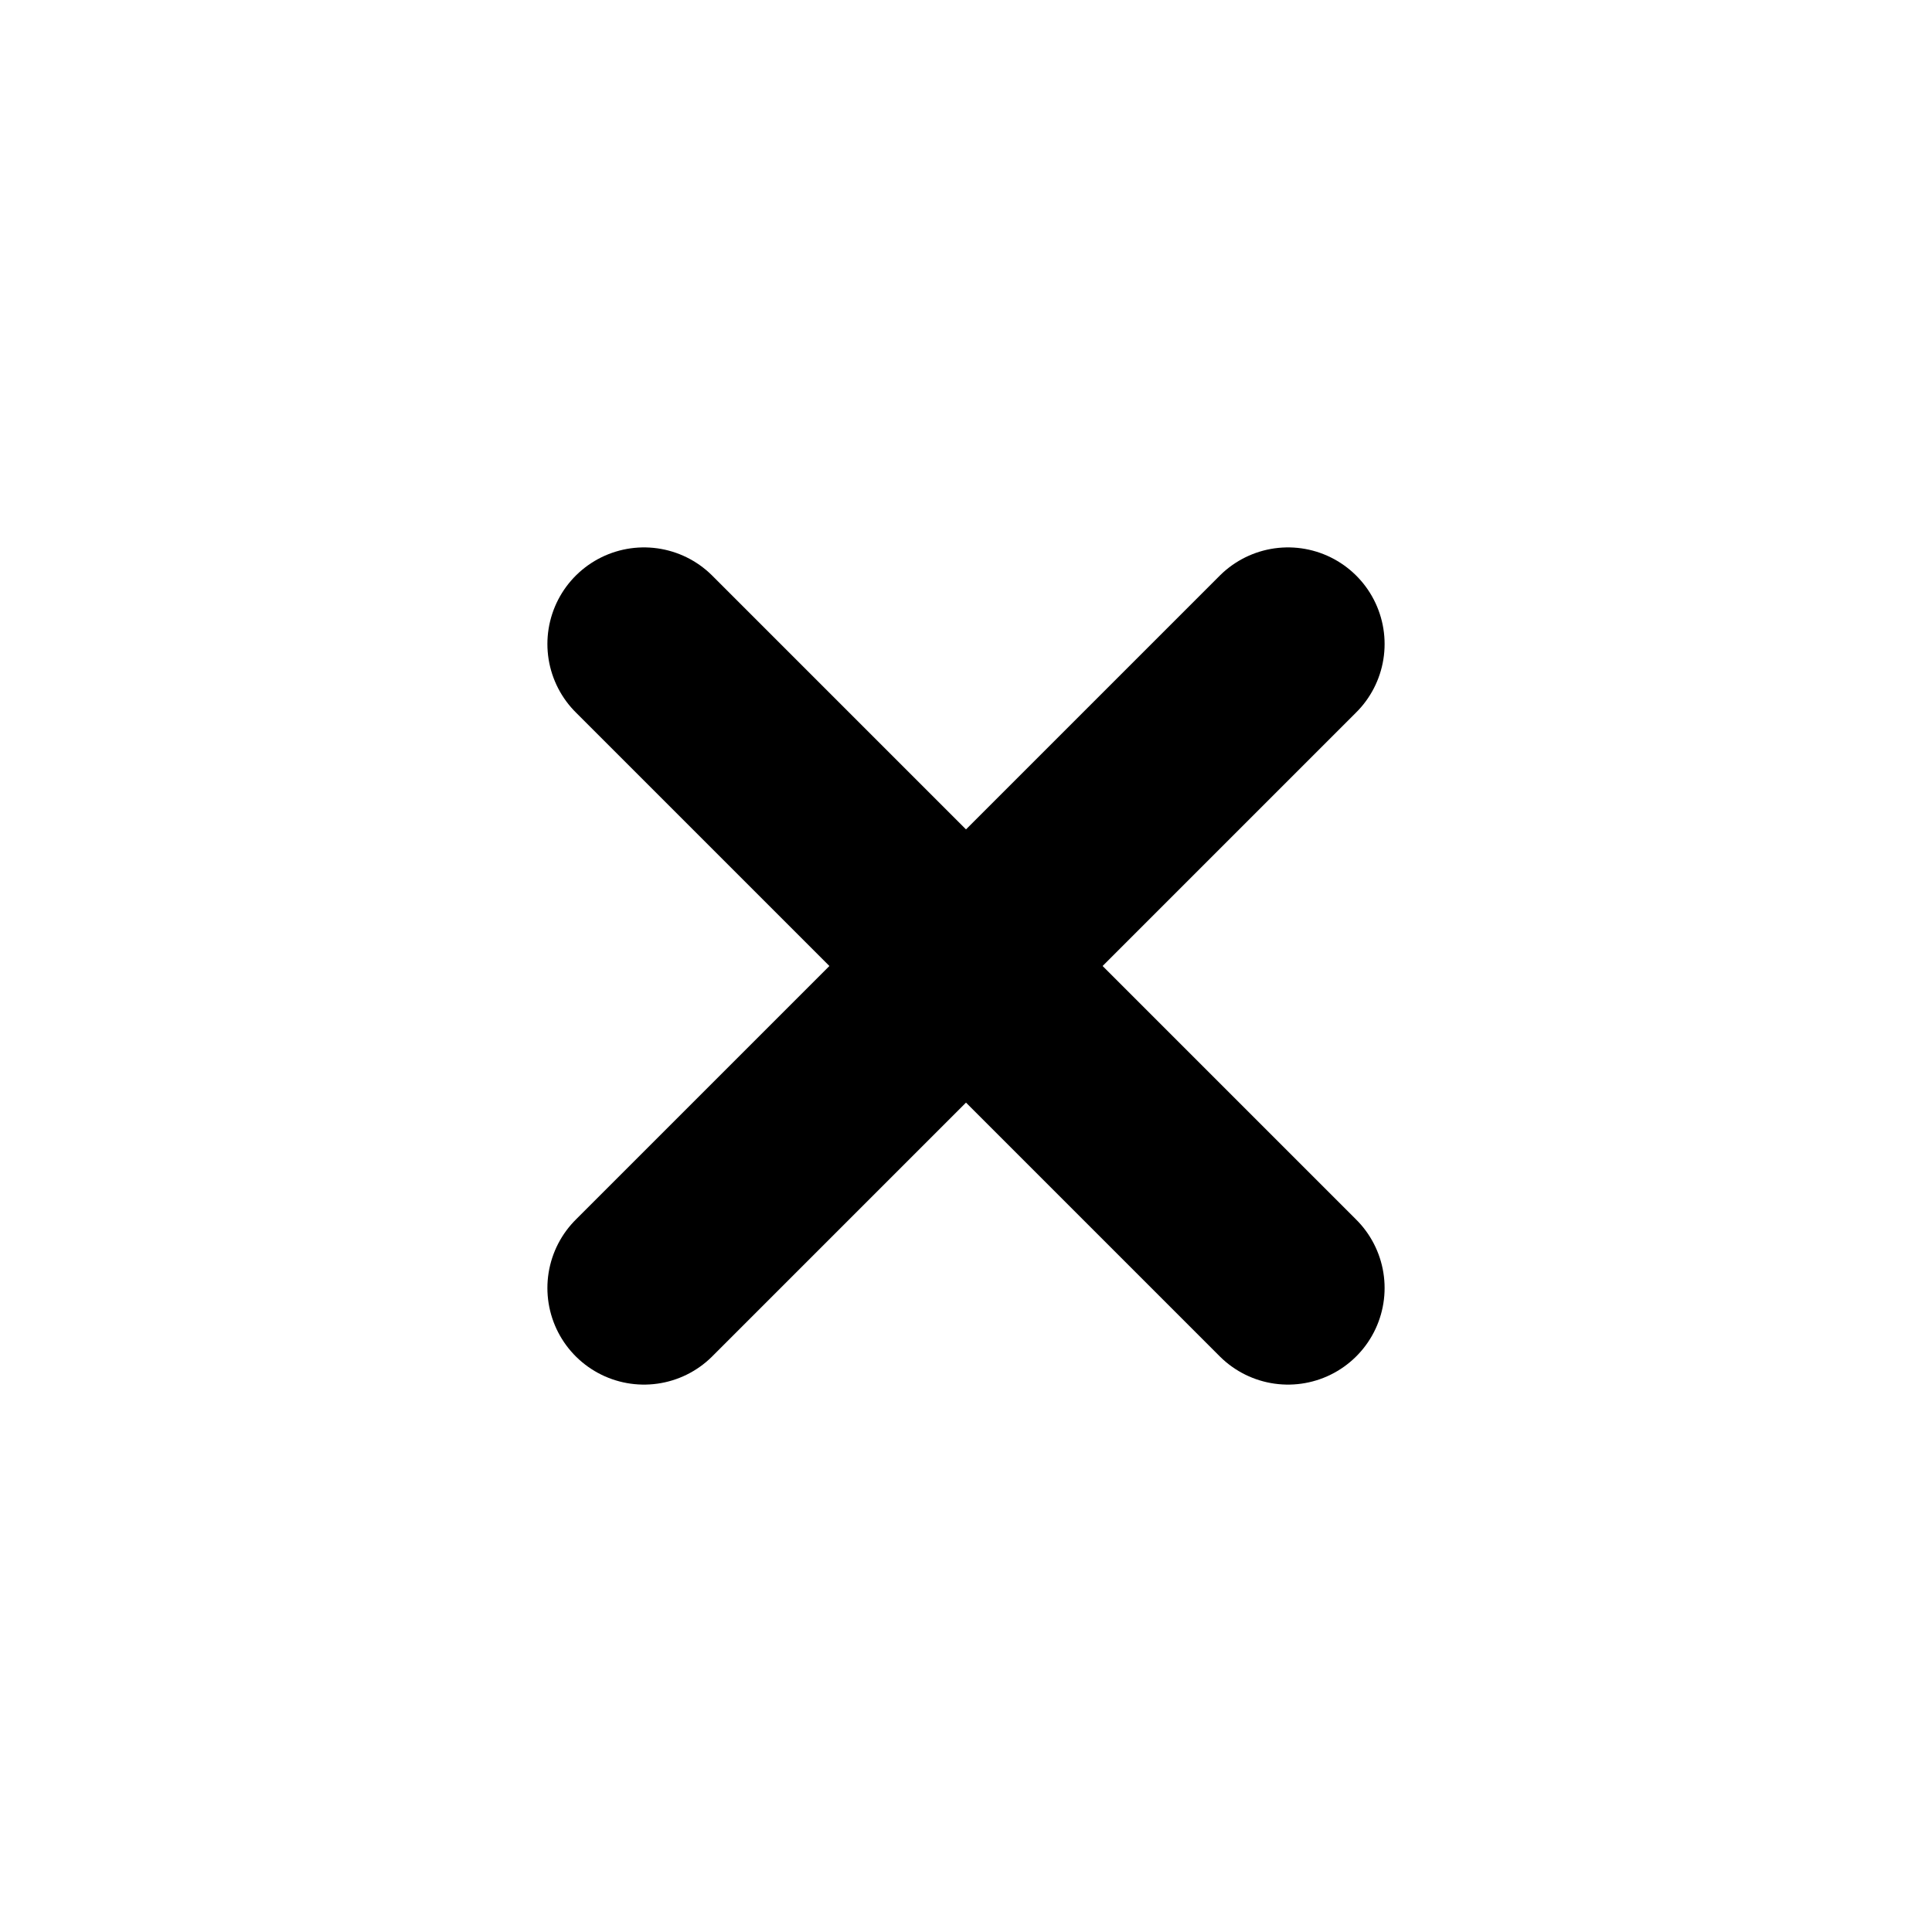
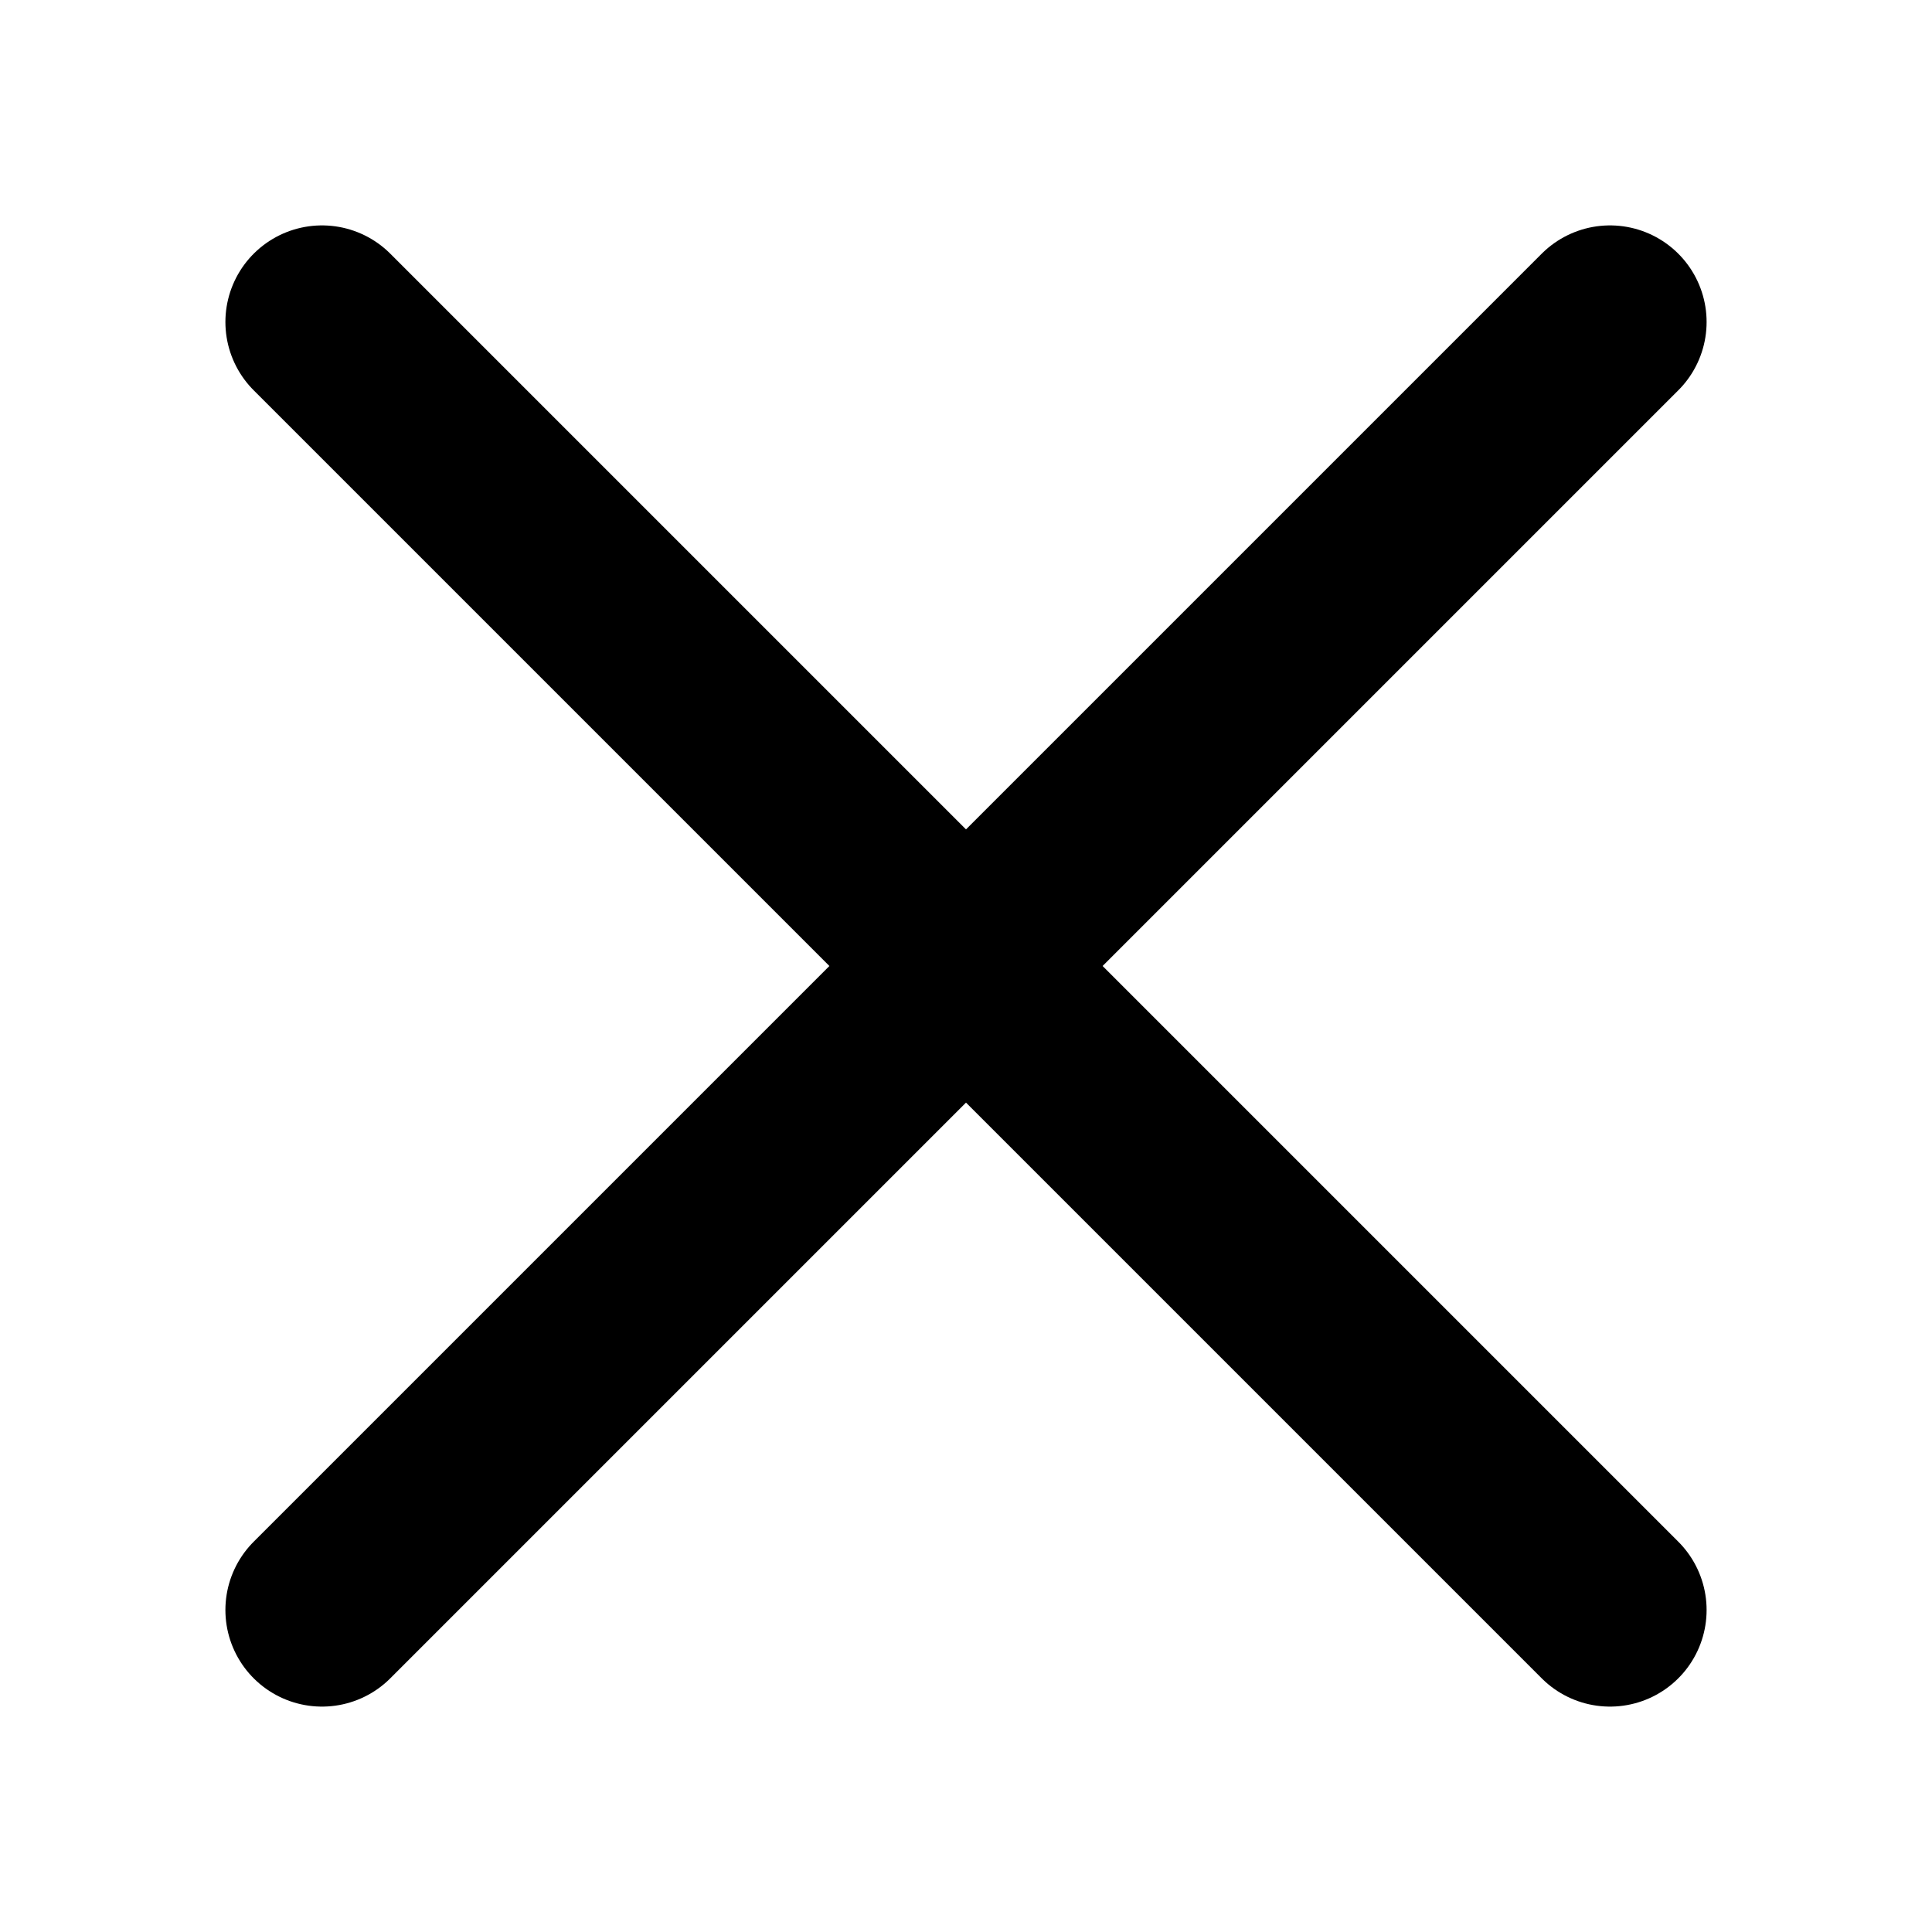
<svg xmlns="http://www.w3.org/2000/svg" width="24" height="24" viewBox="0 0 24 24">
  <g fill="none" stroke="currentColor" stroke-width="2.4" stroke-linecap="round" stroke-linejoin="round">
-     <path d="M8 8L16 16M16 8L8 16" />
+     <path d="M4 4L20 20M20 4L4 20" />
  </g>
</svg>
